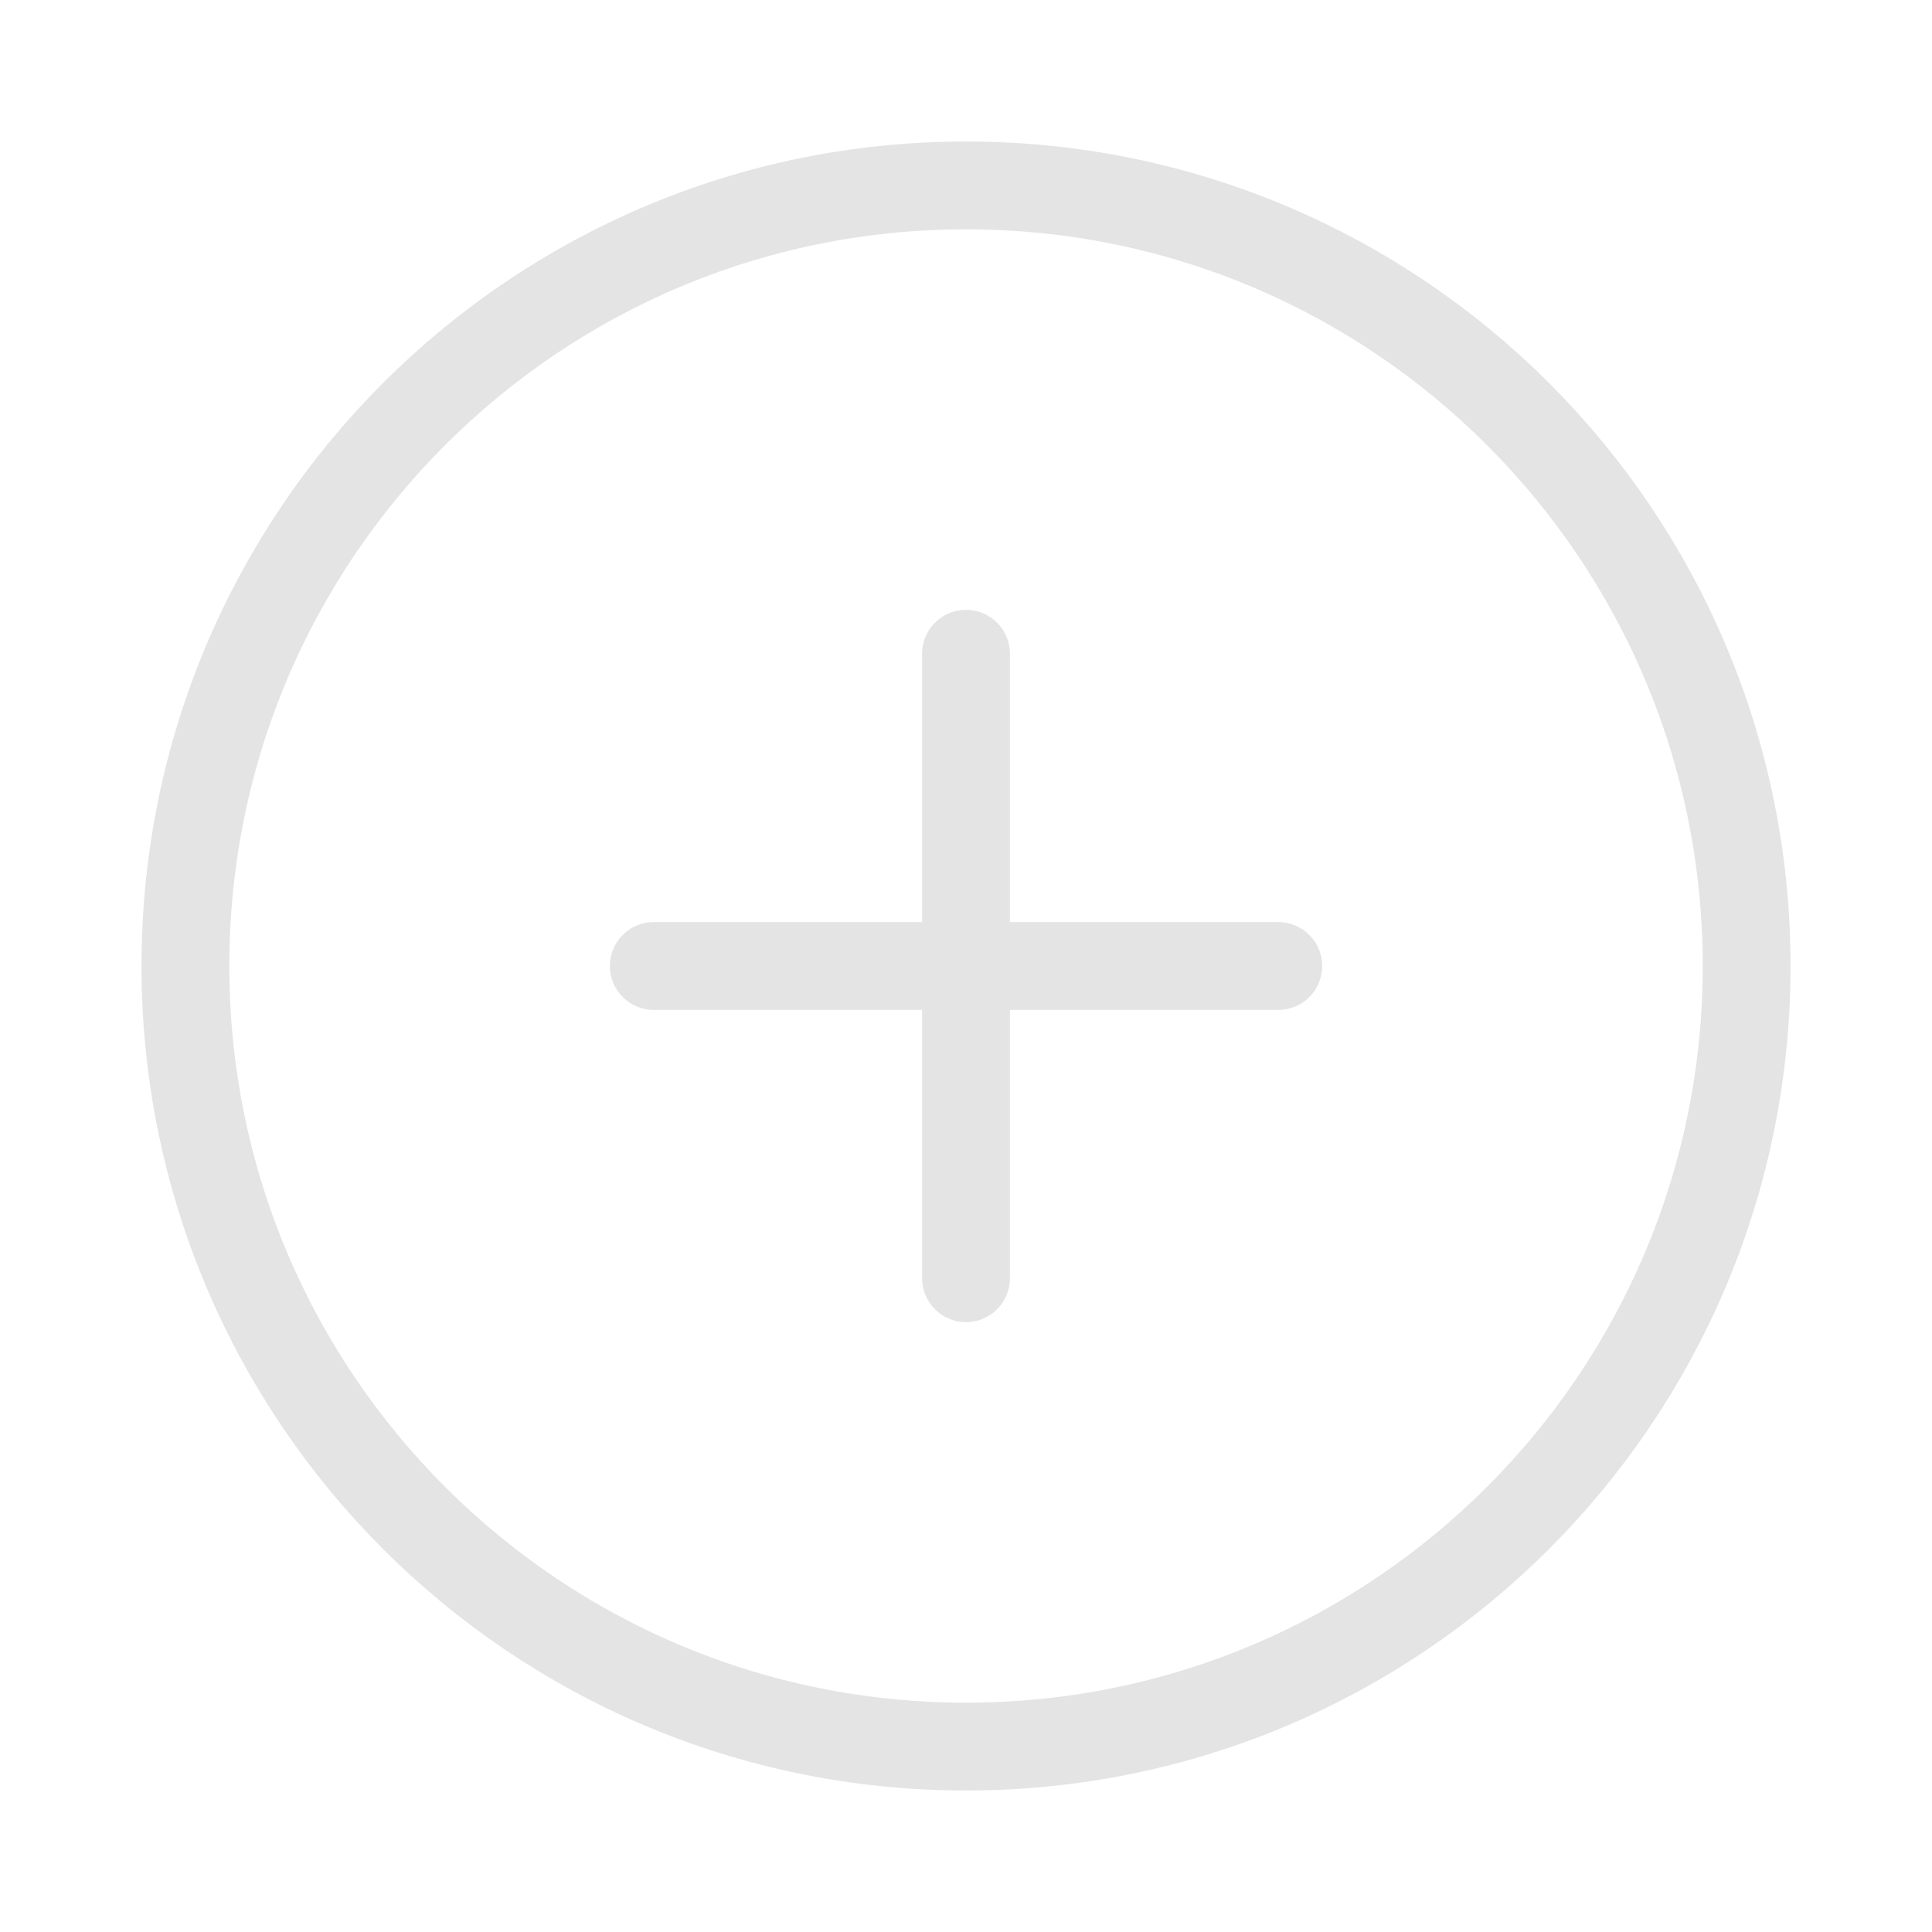
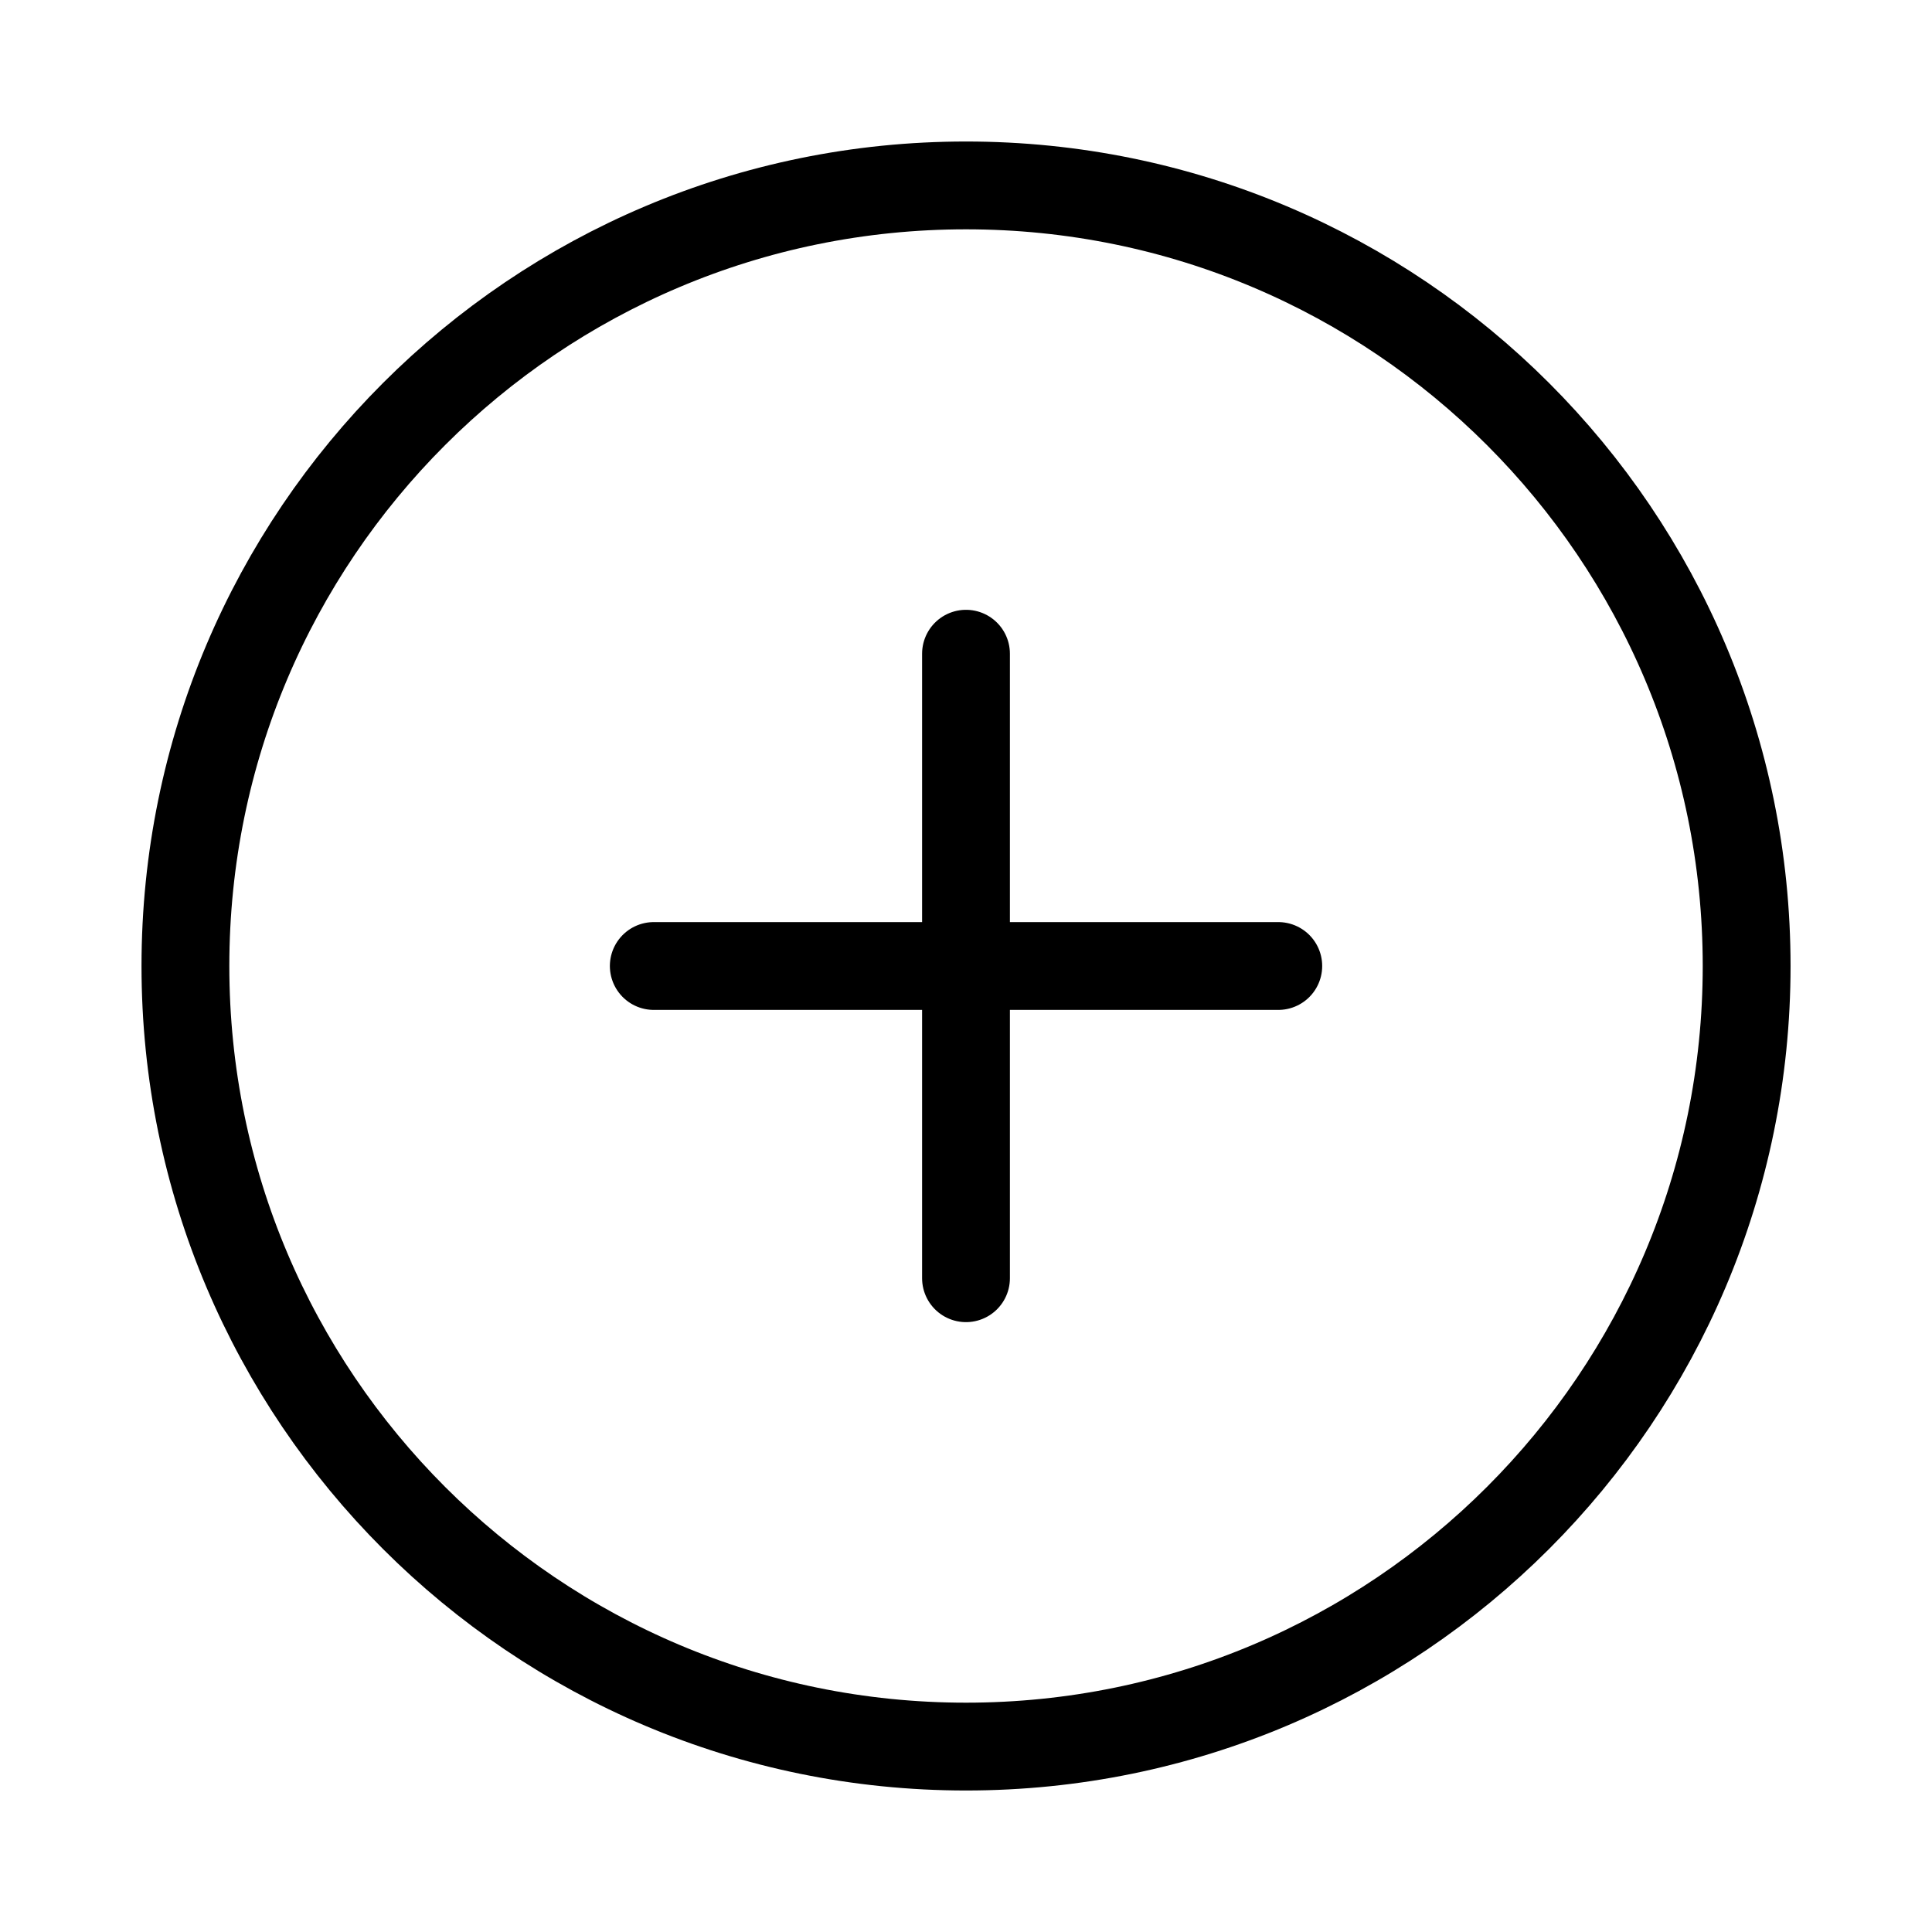
<svg xmlns="http://www.w3.org/2000/svg" width="33" height="33" viewBox="0 0 33 33" fill="none">
  <g id="add-circle">
-     <path id="Vector" d="M29.834 16.5C29.834 9.136 23.864 3.167 16.5 3.167C9.137 3.167 3.167 9.136 3.167 16.5C3.167 23.864 9.137 29.833 16.5 29.833C23.864 29.833 29.834 23.864 29.834 16.5Z" stroke="#E4E4E4" stroke-width="1.5" />
-     <path id="Vector_2" d="M16.5 11.166V21.833M21.834 16.5H11.167" stroke="#E4E4E4" stroke-width="1.5" stroke-linecap="round" stroke-linejoin="round" />
+     <path id="Vector" d="M29.834 16.5C29.834 9.136 23.864 3.167 16.5 3.167C9.137 3.167 3.167 9.136 3.167 16.5C3.167 23.864 9.137 29.833 16.5 29.833C23.864 29.833 29.834 23.864 29.834 16.5Z" stroke="#000000" stroke-width="1.5" />
+     <path id="Vector_2" d="M16.5 11.166V21.833M21.834 16.5H11.167" stroke="#000000" stroke-width="1.5" stroke-linecap="round" stroke-linejoin="round" />
  </g>
</svg>
